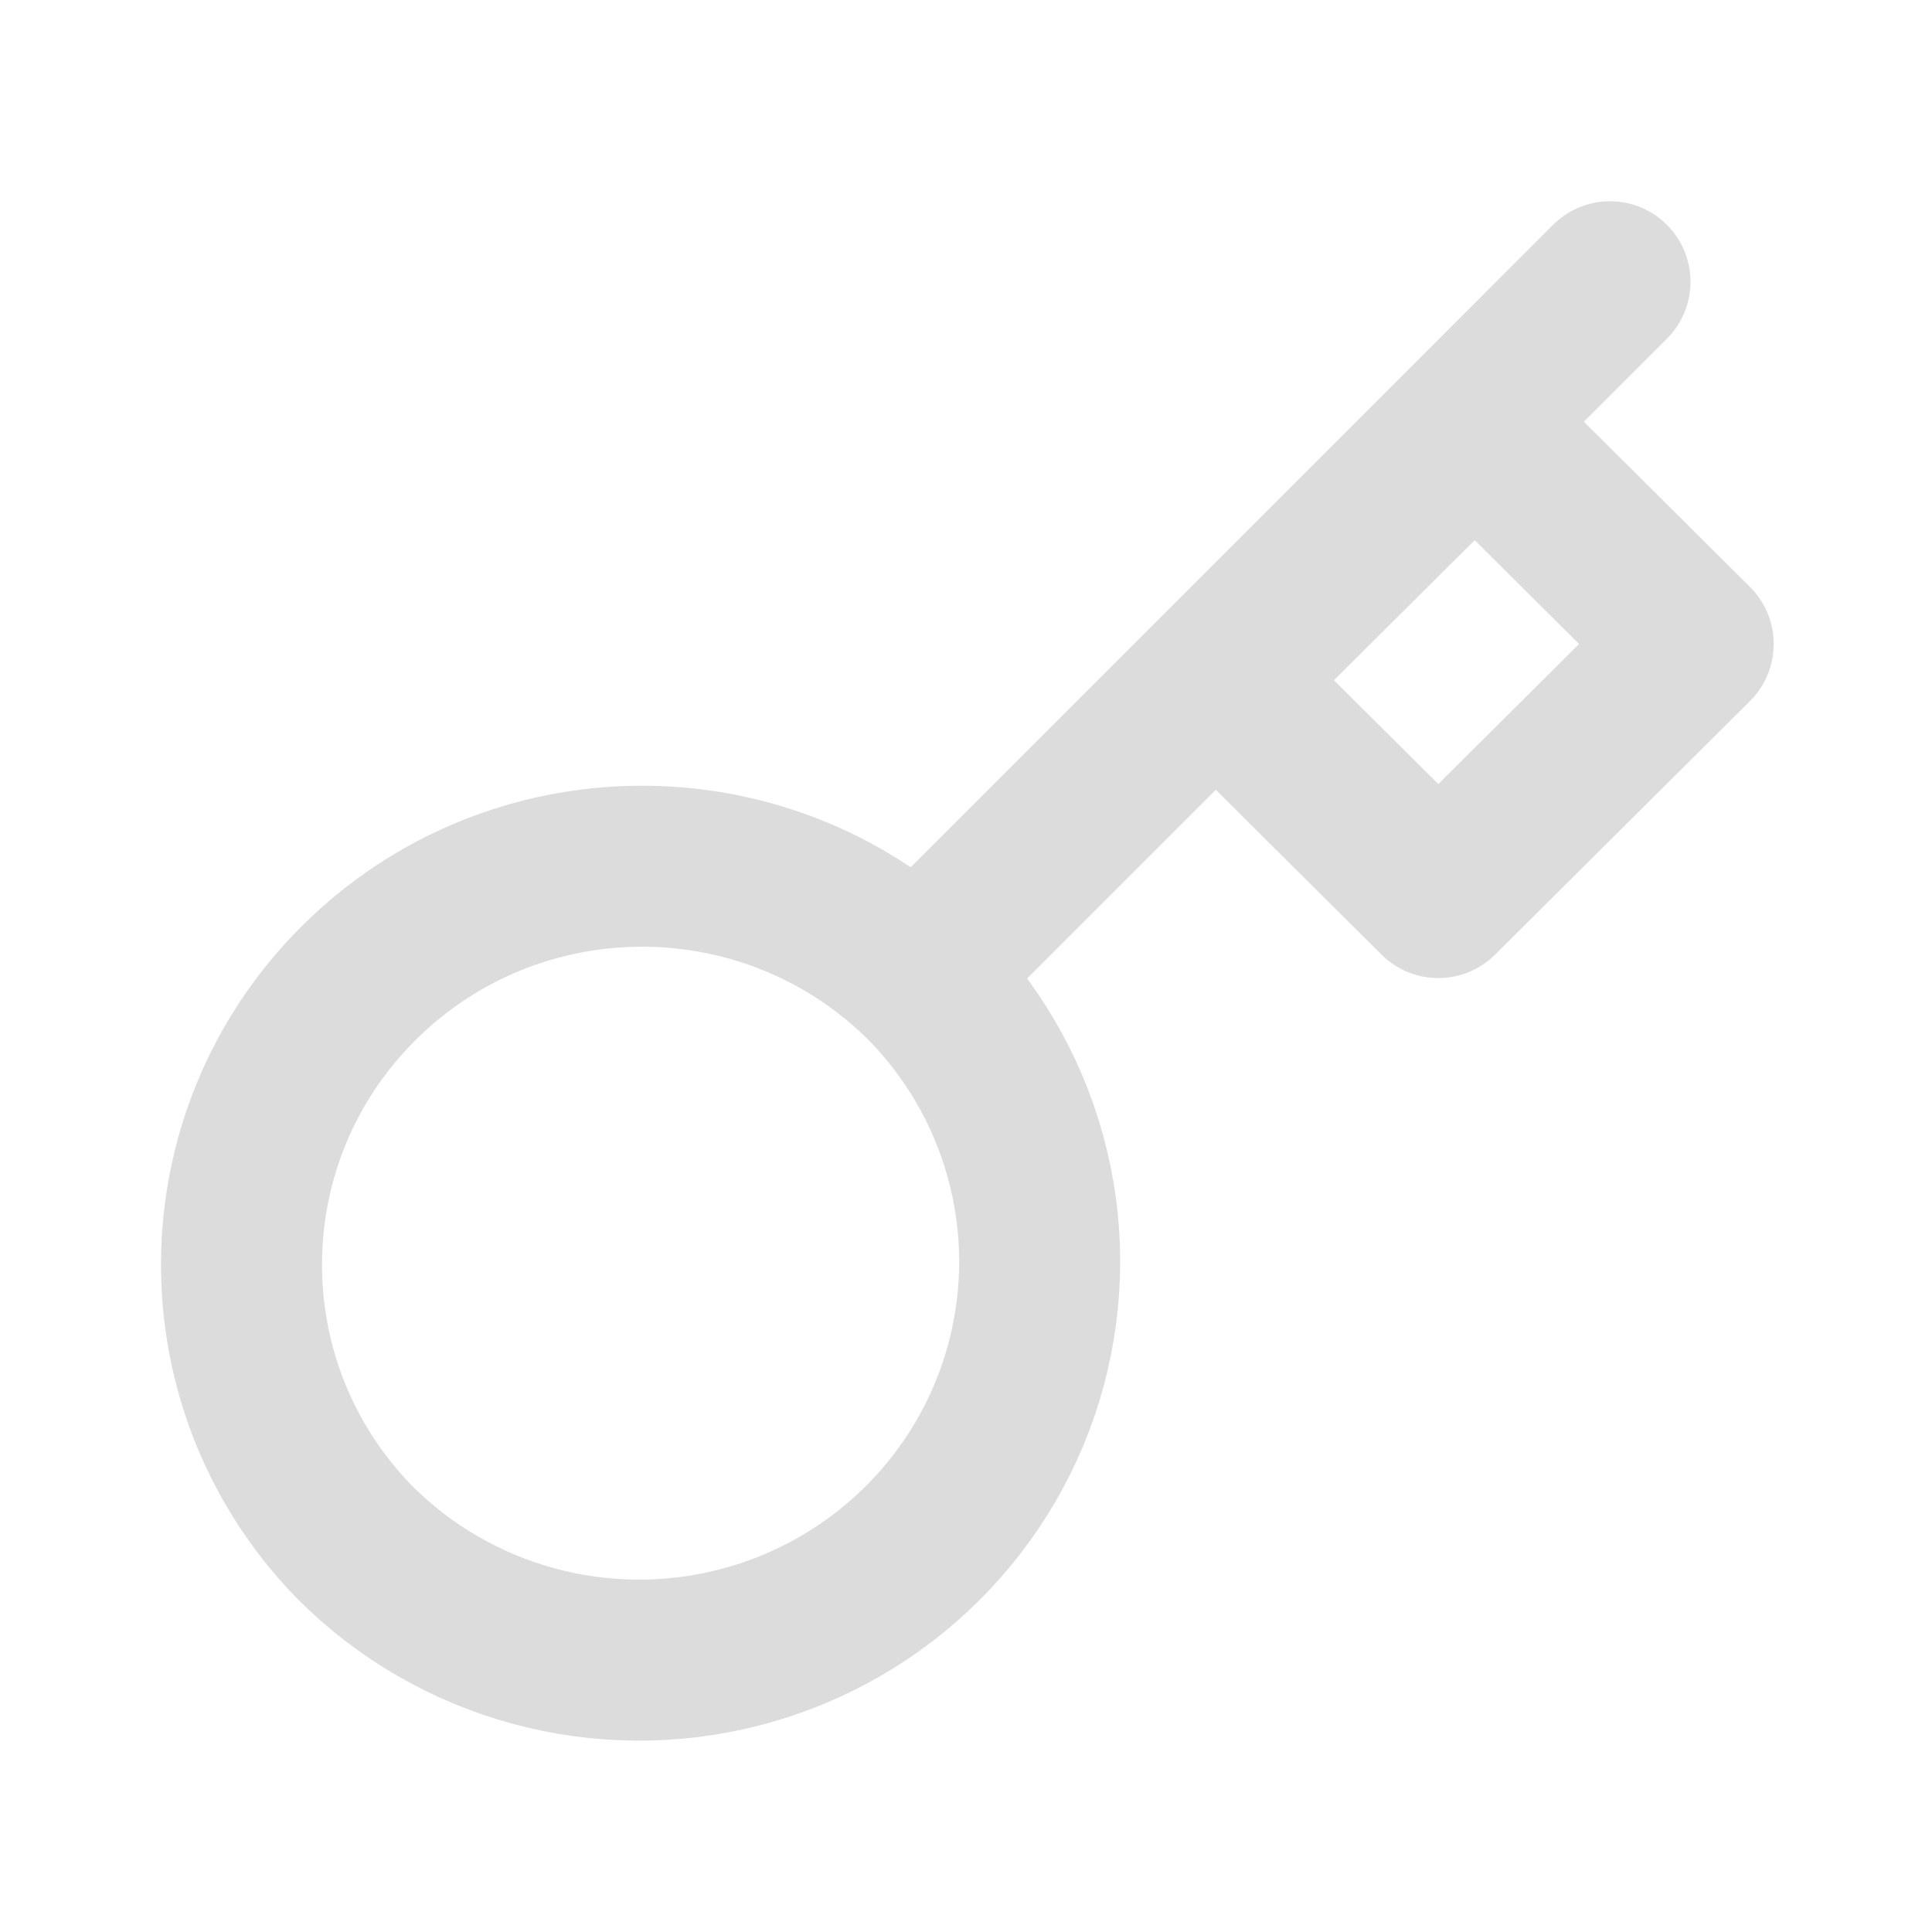
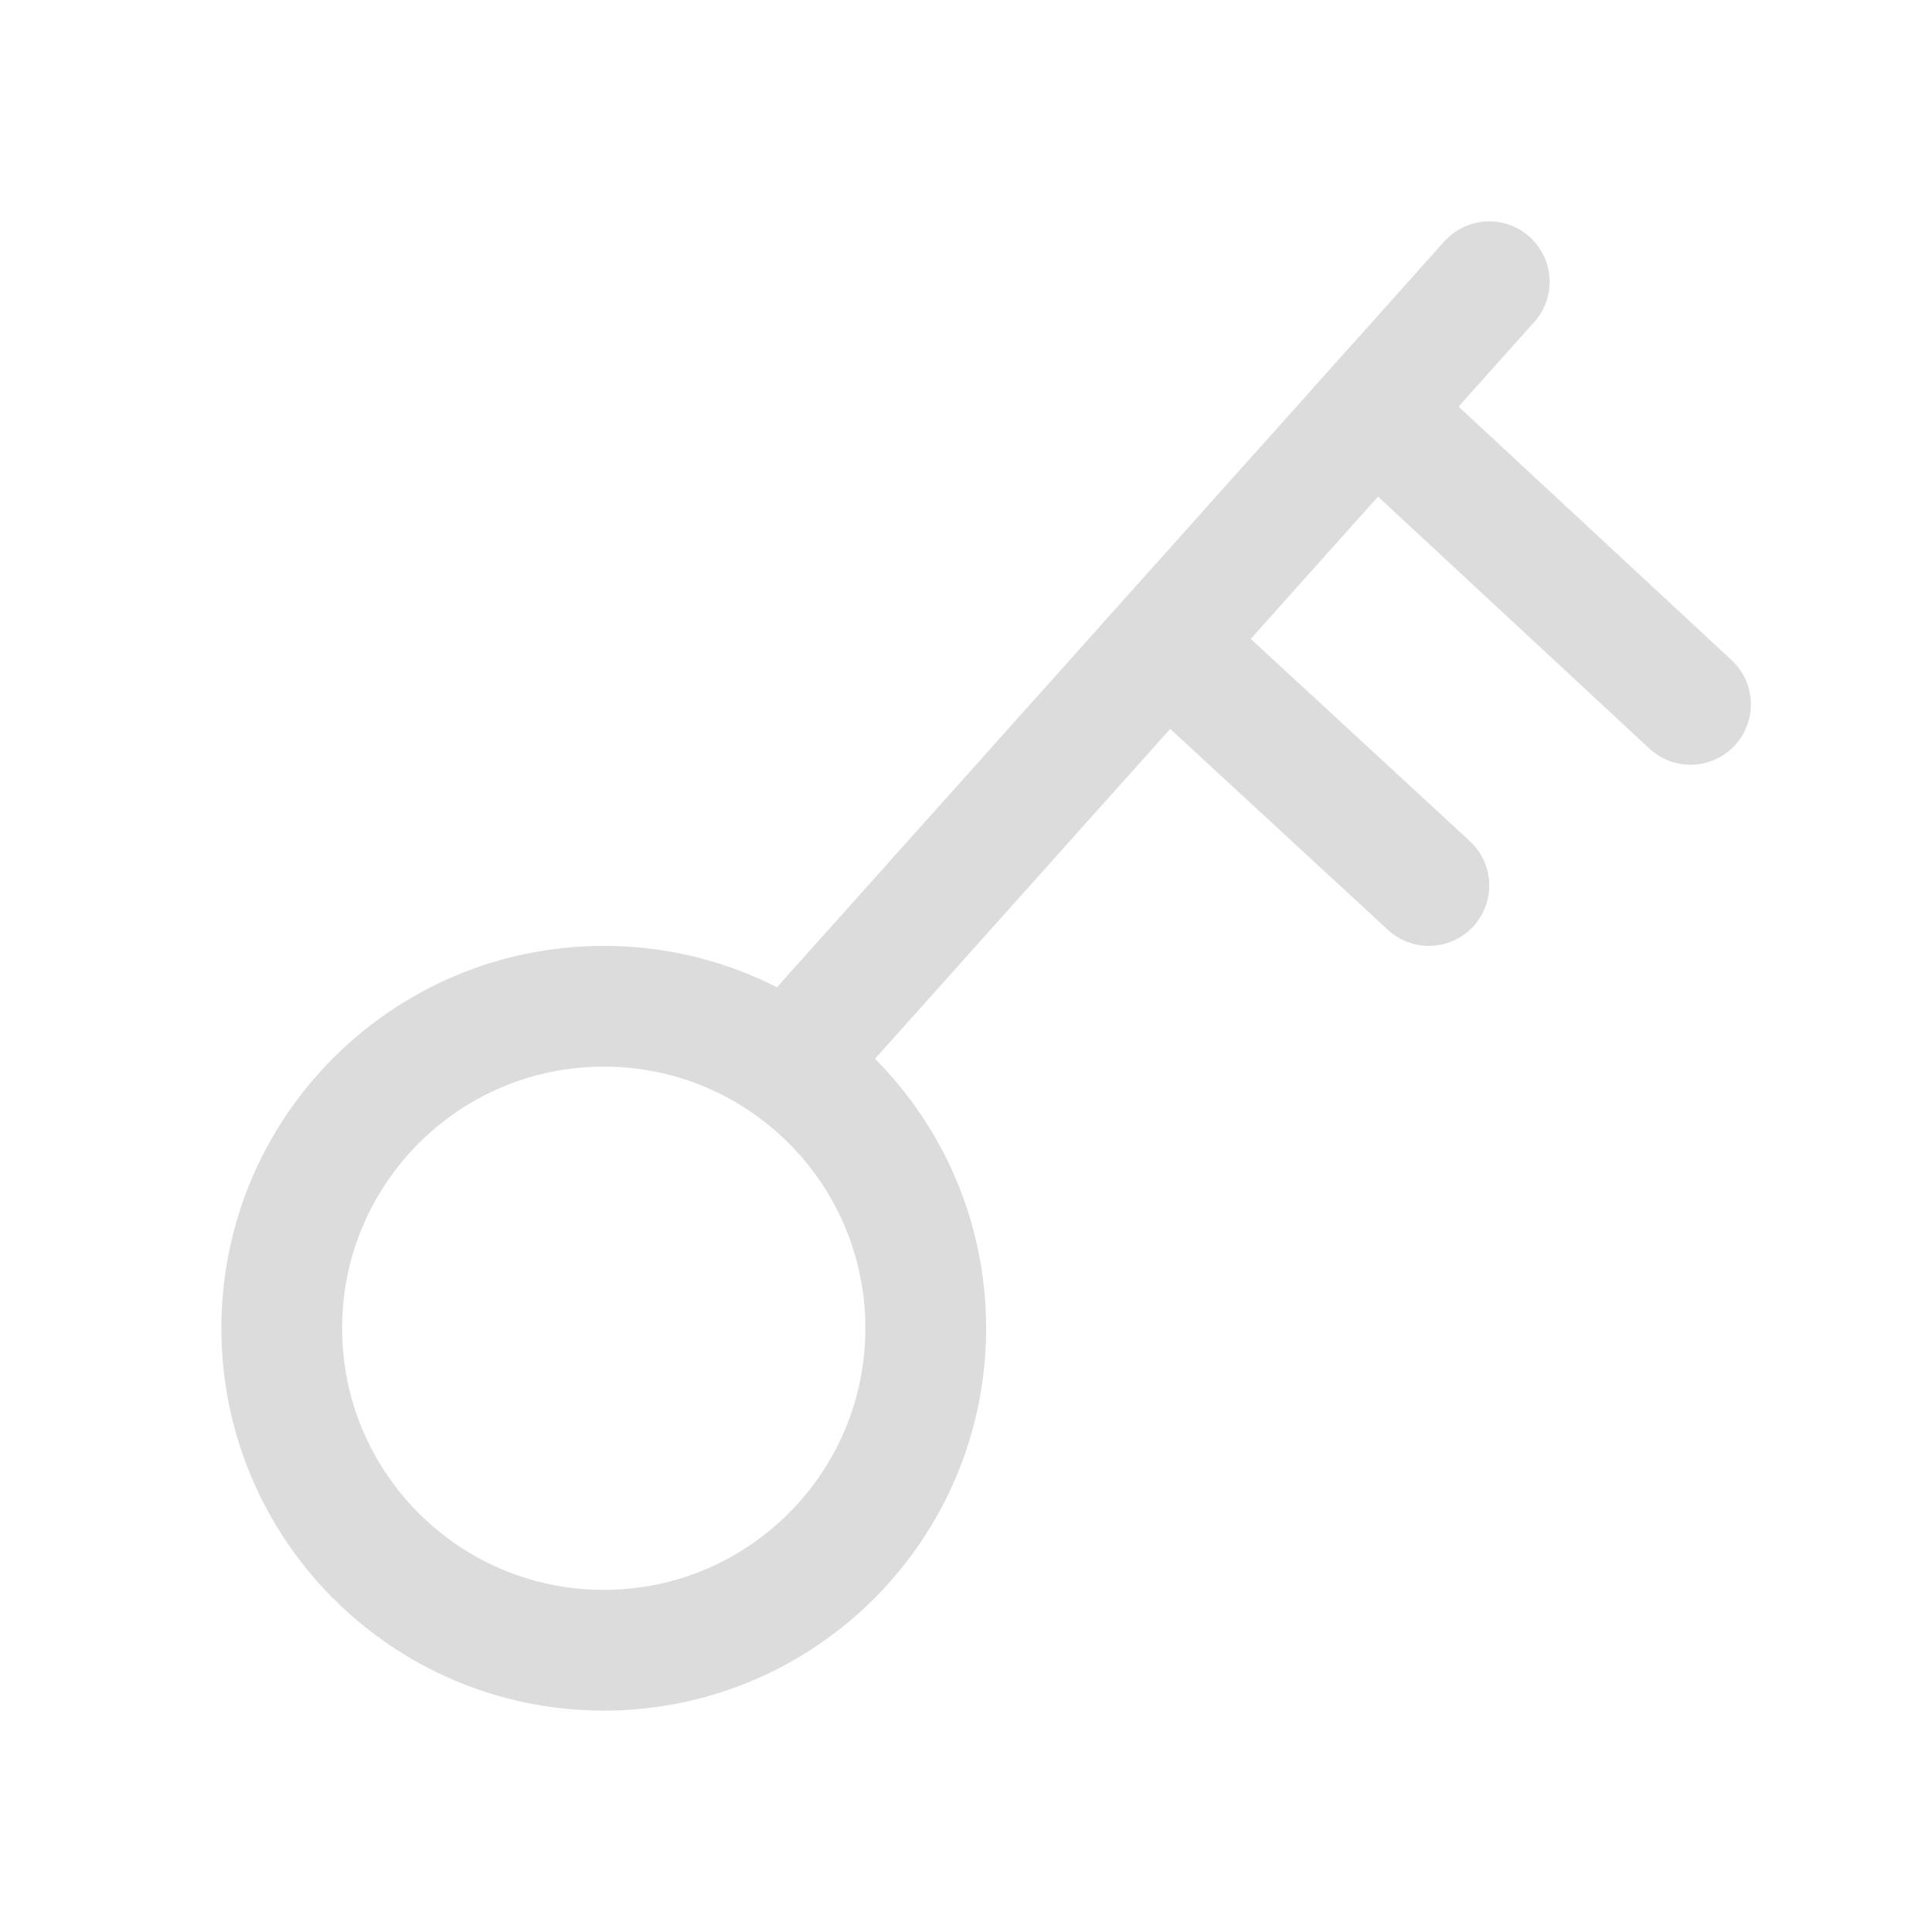
<svg xmlns="http://www.w3.org/2000/svg" width="48" height="48" viewBox="0 0 48 48" fill="none">
-   <path d="M22.868 24.298C25.41 26.794 26.414 30.453 25.497 33.886C24.581 37.32 21.884 40.002 18.433 40.914C14.981 41.826 11.302 40.828 8.794 38.299C5.022 34.414 5.076 28.239 8.915 24.421C12.754 20.602 18.961 20.548 22.866 24.3L22.868 24.298Z" fill="none" stroke="#dcdcdc" stroke-width="4" stroke-linejoin="round" />
-   <path d="M23 24L40 7" stroke="#dcdcdc" stroke-width="4" stroke-linecap="round" stroke-linejoin="round" />
-   <path d="M30.305 16.9L35.734 22.3L42.067 16L36.639 10.6L30.305 16.9Z" fill="none" stroke="#dcdcdc" stroke-width="4" stroke-linejoin="round" />
+   <g clip-path="url(#icon-55f22f5f7770af78)">
+     <circle cx="15" cy="33" r="8" fill="none" stroke="#dcdcdc" stroke-width="3" />
+     <path d="M29 16L35.5 22" stroke="#dcdcdc" stroke-width="3" stroke-linecap="round" stroke-linejoin="round" />
+     <path d="M20 26L37 7" stroke="#dcdcdc" stroke-width="3" stroke-linecap="round" stroke-linejoin="round" />
+     <path d="M35 11L42 17.5" stroke="#dcdcdc" stroke-width="3" stroke-linecap="round" stroke-linejoin="round" />
+   </g>
+   <defs>
+     <clipPath id="icon-55f22f5f7770af78">
+       <rect width="48" height="48" fill="#dcdcdc" />
+     </clipPath>
+   </defs>
</svg>
